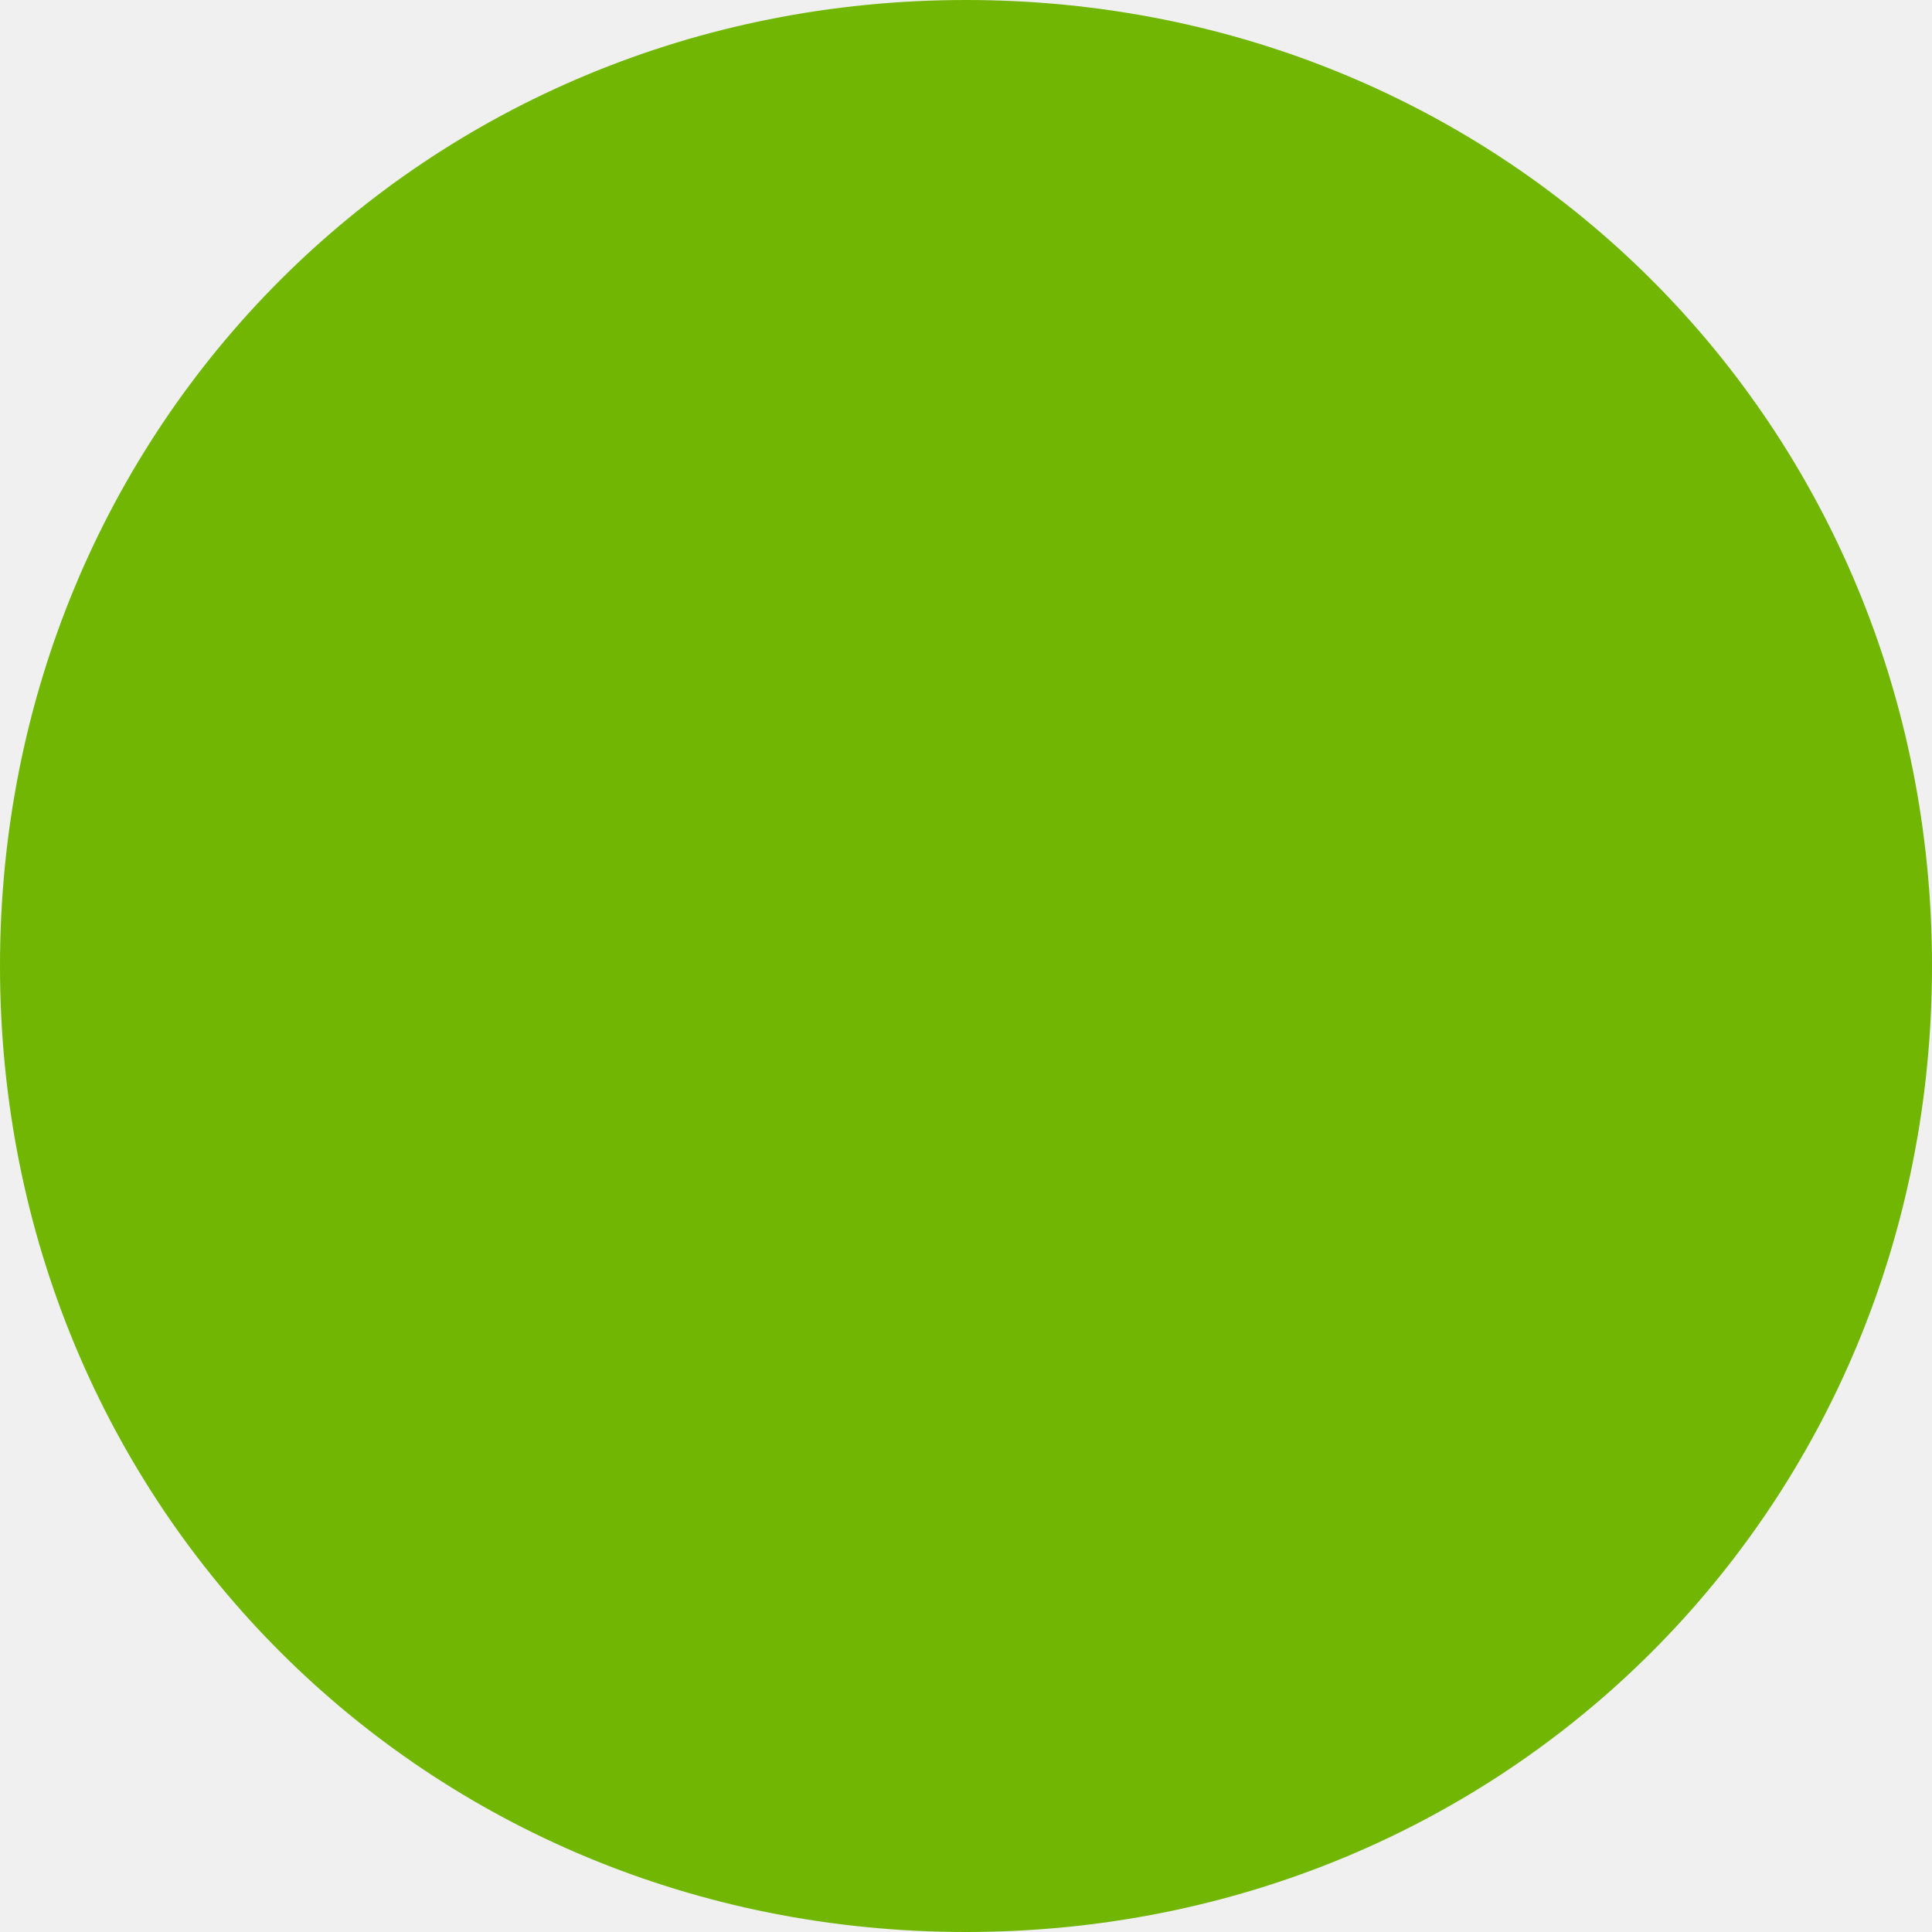
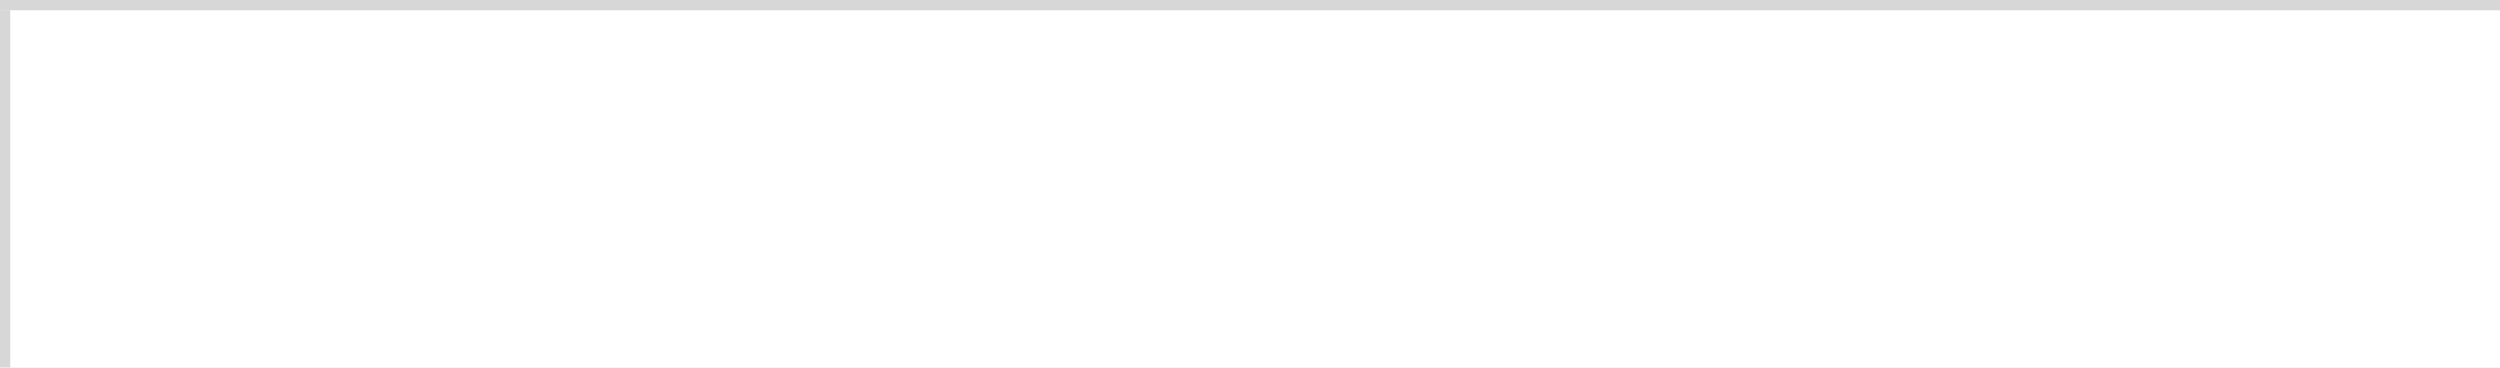
- <svg xmlns="http://www.w3.org/2000/svg" version="1.1" width="10px" height="10px">
-   <defs>
-     <pattern id="BGPattern" patternUnits="userSpaceOnUse" alignment="0 0" imageRepeat="None" />
-     <mask fill="white" id="Clip26">
-       <path d="M 0 5  C 0 2.2  2.2 0  5 0  C 7.8 0  10 2.2  10 5  C 10 7.8  7.8 10  5 10  C 2.2 10  0 7.8  0 5  Z " fill-rule="evenodd" />
-     </mask>
-   </defs>
-   <g transform="matrix(1 0 0 1 -610 -377 )">
-     <path d="M 0 5  C 0 2.2  2.2 0  5 0  C 7.8 0  10 2.2  10 5  C 10 7.8  7.8 10  5 10  C 2.2 10  0 7.8  0 5  Z " fill-rule="nonzero" fill="rgba(112, 182, 3, 1)" stroke="none" transform="matrix(1 0 0 1 610 377 )" class="fill" />
-     <path d="M 0 5  C 0 2.2  2.2 0  5 0  C 7.8 0  10 2.2  10 5  C 10 7.8  7.8 10  5 10  C 2.2 10  0 7.8  0 5  Z " stroke-width="0" stroke-dasharray="0" stroke="rgba(121, 121, 121, 1)" fill="none" transform="matrix(1 0 0 1 610 377 )" class="stroke" mask="url(#Clip26)" />
-   </g>
+ <svg xmlns="http://www.w3.org/2000/svg" version="1.1" width="245px" height="36px" viewBox="584 0 245 36">
+   <path d="M 1 1  L 245 1  L 245 36  L 1 36  L 1 1  Z " fill-rule="nonzero" fill="rgba(255, 255, 255, 1)" stroke="none" transform="matrix(1 0 0 1 584 0 )" class="fill" />
+   <path d="M 0.5 1  L 0.5 36  " stroke-width="1" stroke-dasharray="0" stroke="rgba(215, 215, 215, 1)" fill="none" transform="matrix(1 0 0 1 584 0 )" class="stroke" />
+   <path d="M 0 0.5  L 245 0.5  " stroke-width="1" stroke-dasharray="0" stroke="rgba(215, 215, 215, 1)" fill="none" transform="matrix(1 0 0 1 584 0 )" class="stroke" />
</svg>
